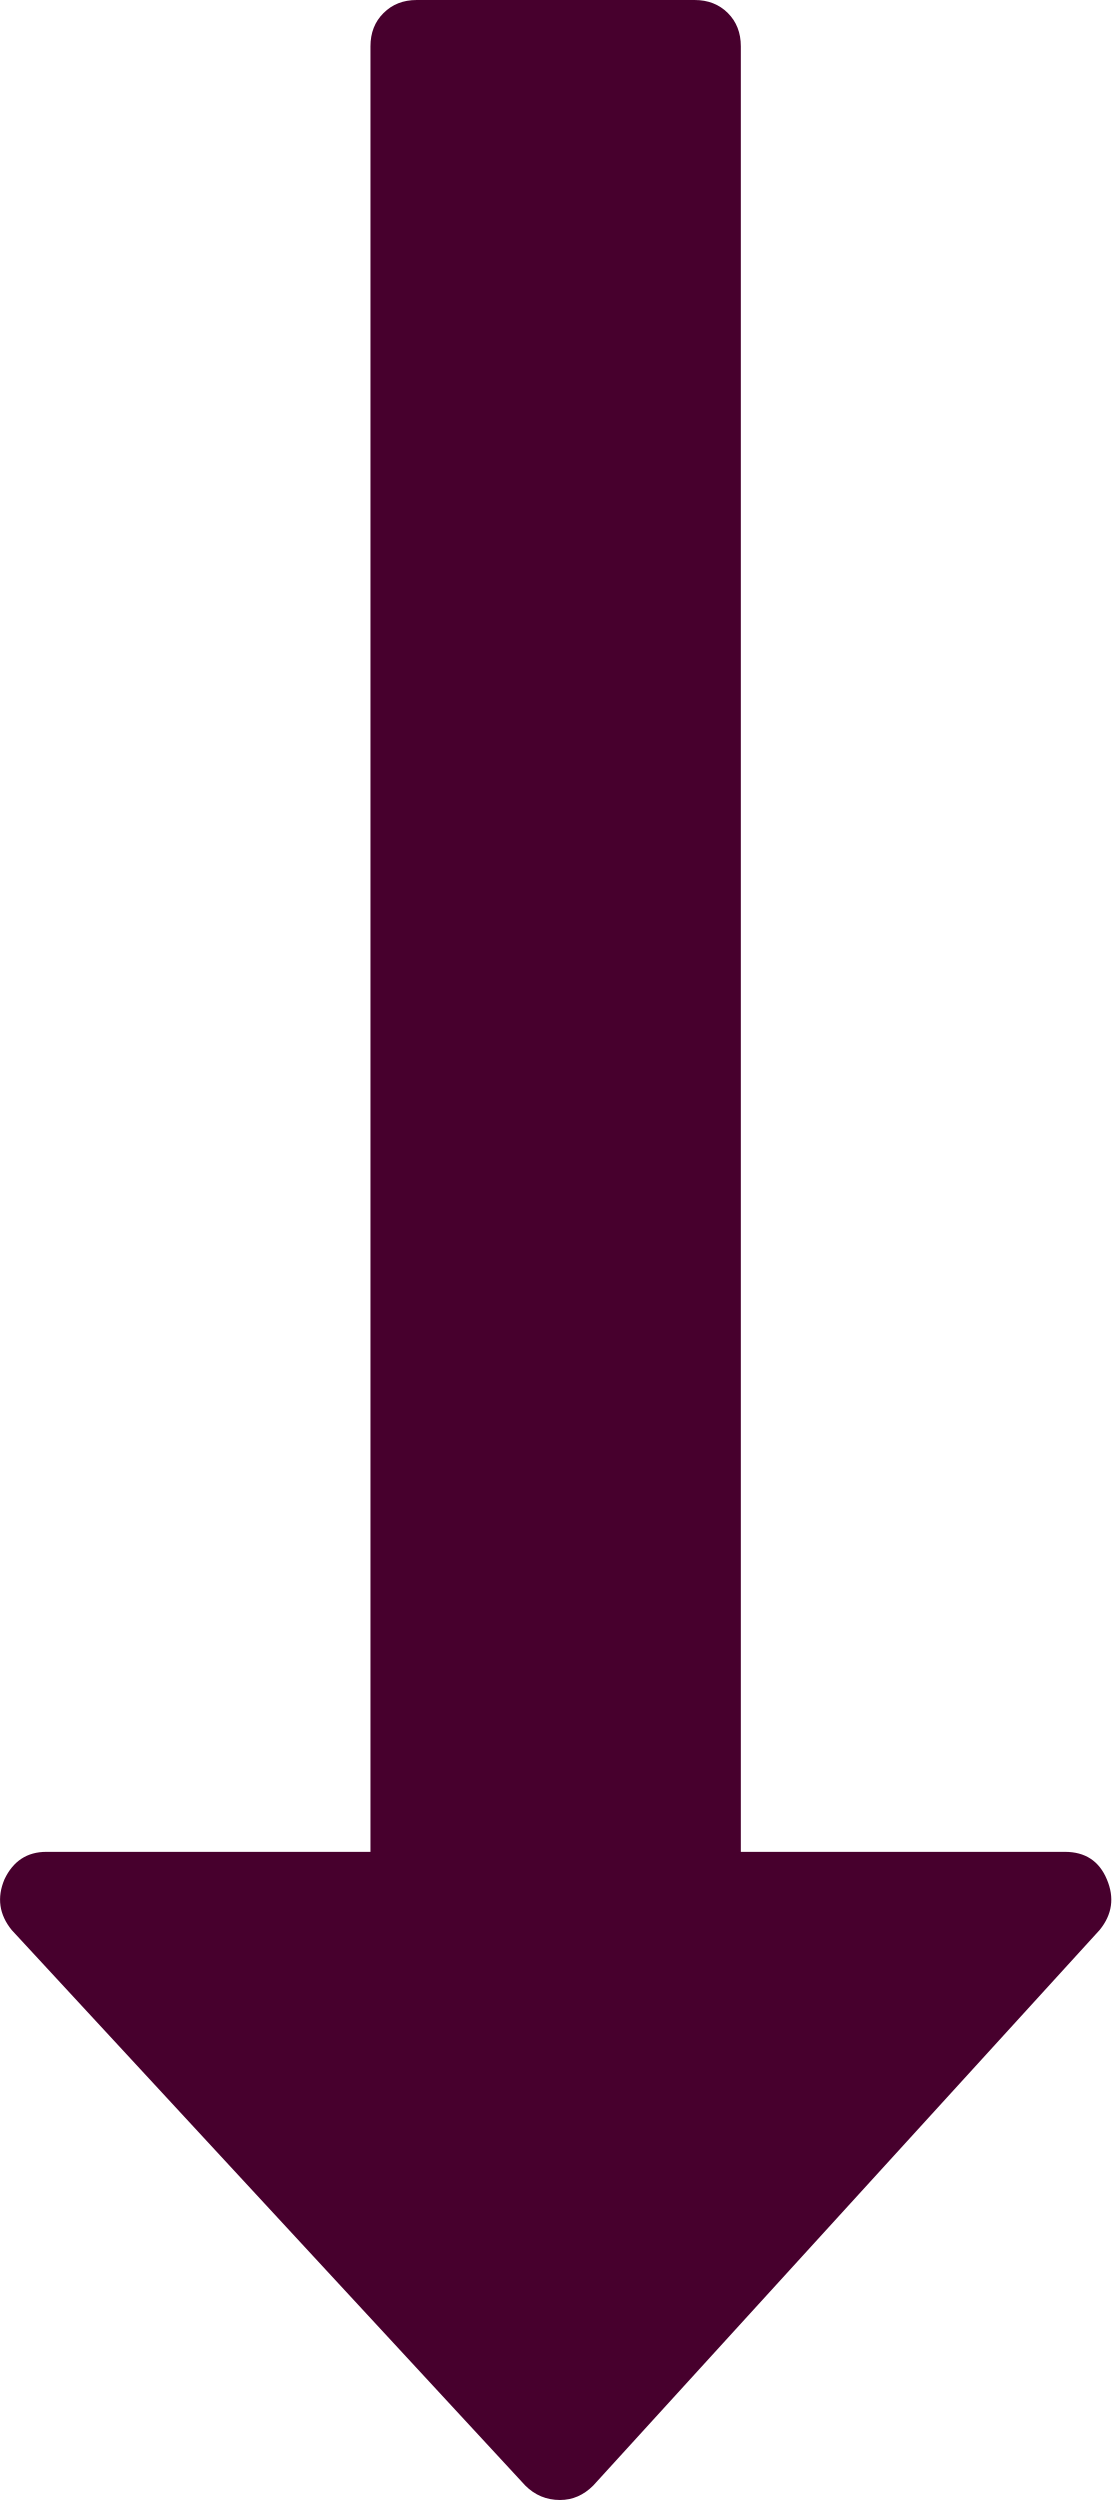
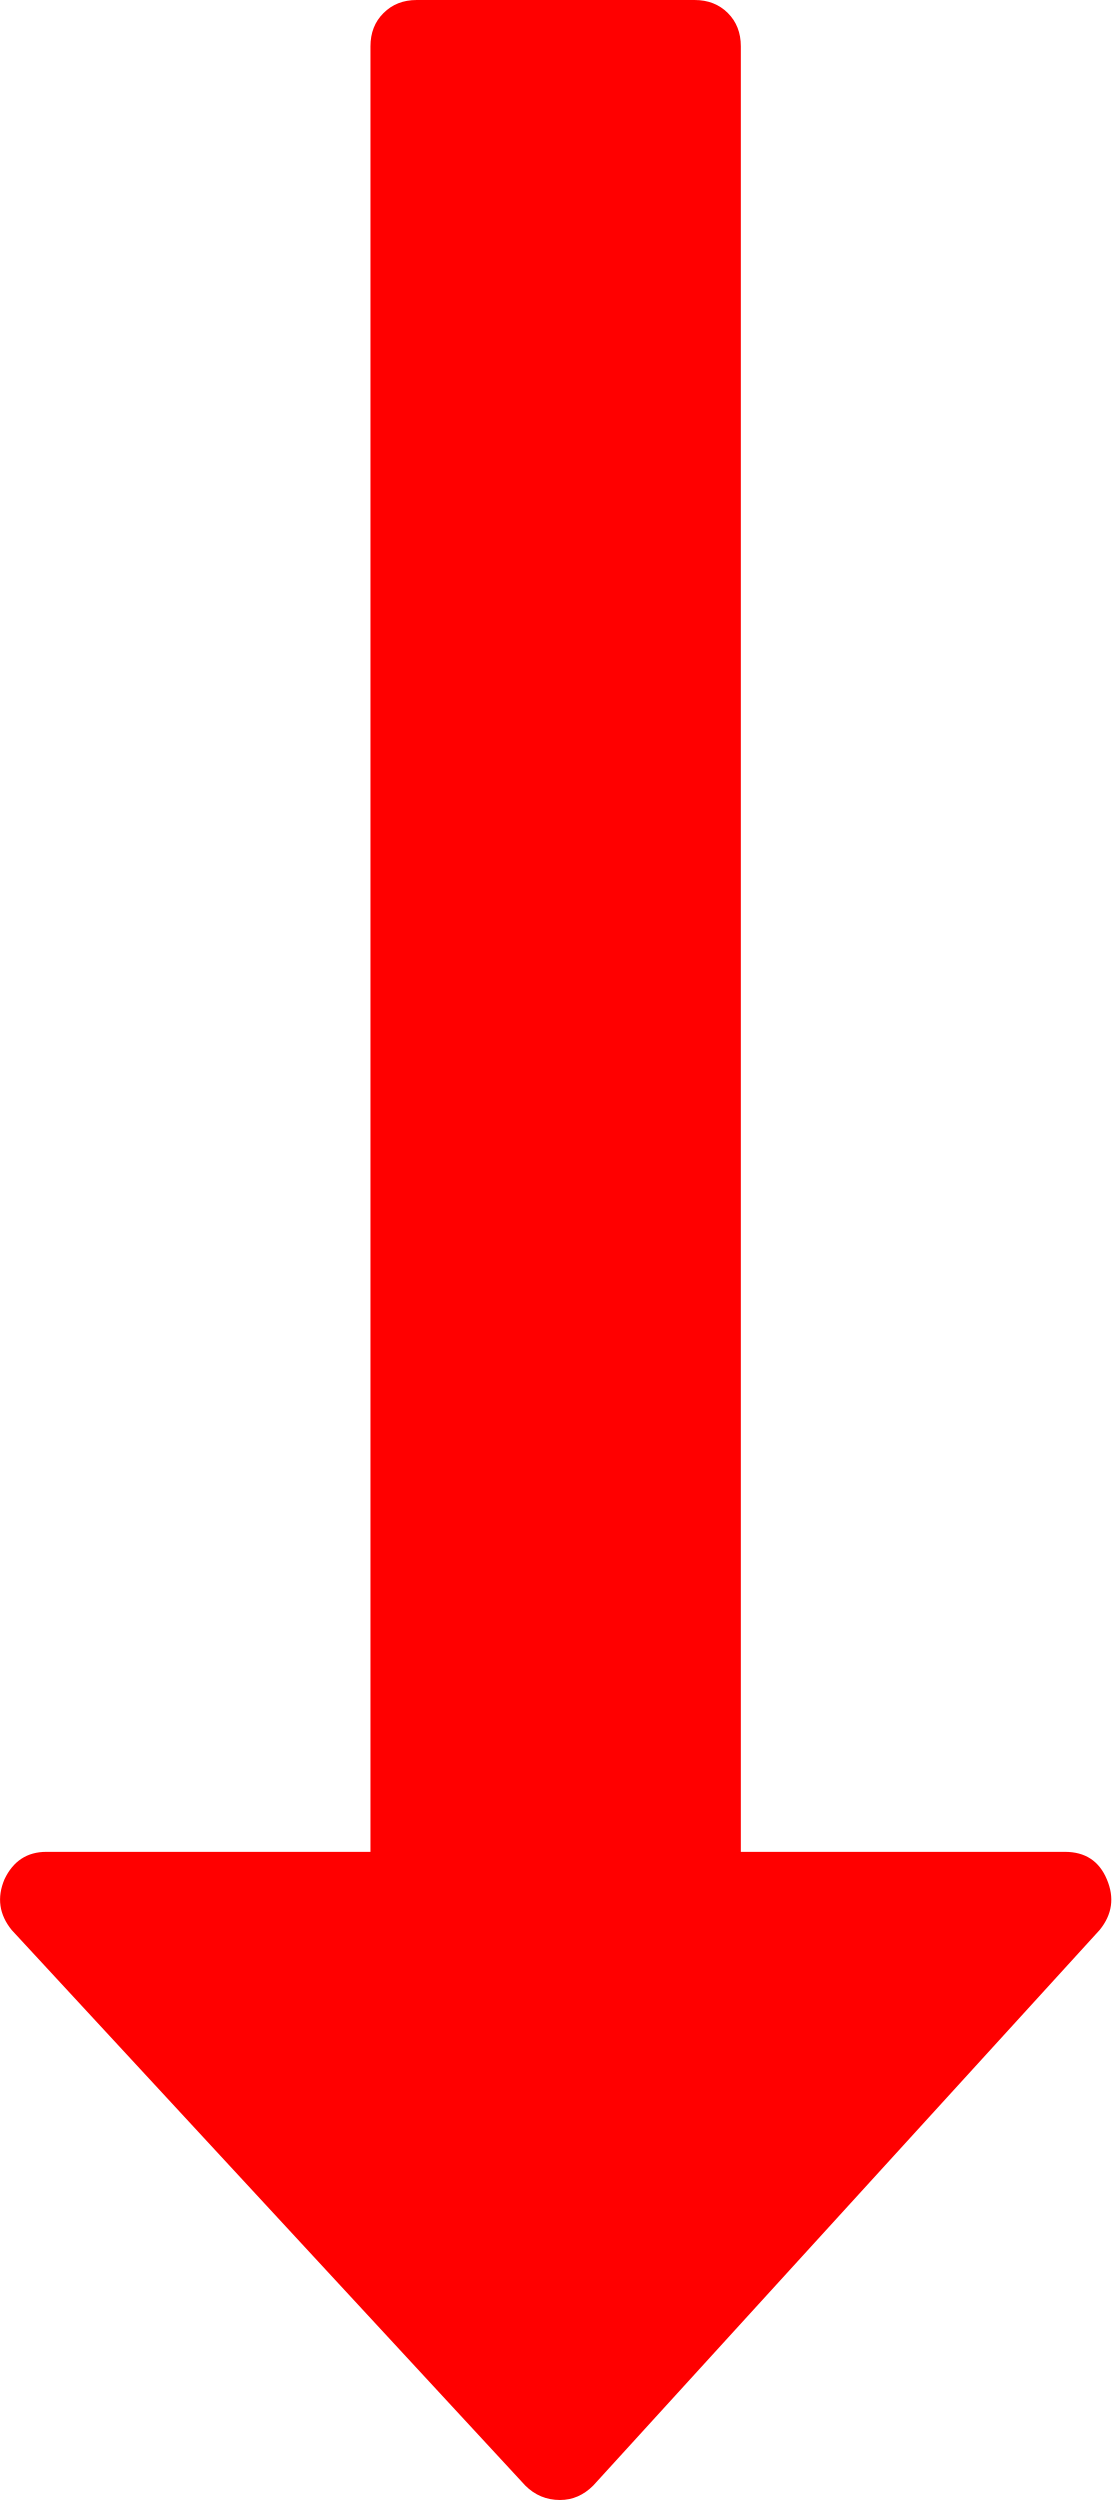
<svg xmlns="http://www.w3.org/2000/svg" width="12" height="27" viewBox="0 0 12 27" fill="none">
-   <path d="M0.048 20.297C0.142 20.099 0.293 20 0.501 20H4.001L4.001 0.5C4.001 0.354 4.048 0.234 4.142 0.141C4.236 0.047 4.355 0 4.501 0H7.501C7.647 0 7.767 0.047 7.861 0.141C7.954 0.234 8.001 0.354 8.001 0.5L8.001 20L11.501 20C11.72 20 11.871 20.099 11.954 20.297C12.038 20.495 12.012 20.677 11.876 20.844L6.407 26.844C6.303 26.948 6.184 27 6.048 27C5.902 27 5.777 26.948 5.673 26.844L0.126 20.844C-0.009 20.677 -0.035 20.495 0.048 20.297Z" fill="#47002D" />
+   <path d="M0.048 20.297C0.142 20.099 0.293 20 0.501 20H4.001L4.001 0.5C4.001 0.354 4.048 0.234 4.142 0.141C4.236 0.047 4.355 0 4.501 0H7.501C7.647 0 7.767 0.047 7.861 0.141C7.954 0.234 8.001 0.354 8.001 0.5L8.001 20L11.501 20C11.72 20 11.871 20.099 11.954 20.297C12.038 20.495 12.012 20.677 11.876 20.844L6.407 26.844C6.303 26.948 6.184 27 6.048 27C5.902 27 5.777 26.948 5.673 26.844L0.126 20.844C-0.009 20.677 -0.035 20.495 0.048 20.297Z" fill="#FF0000" />
</svg>
